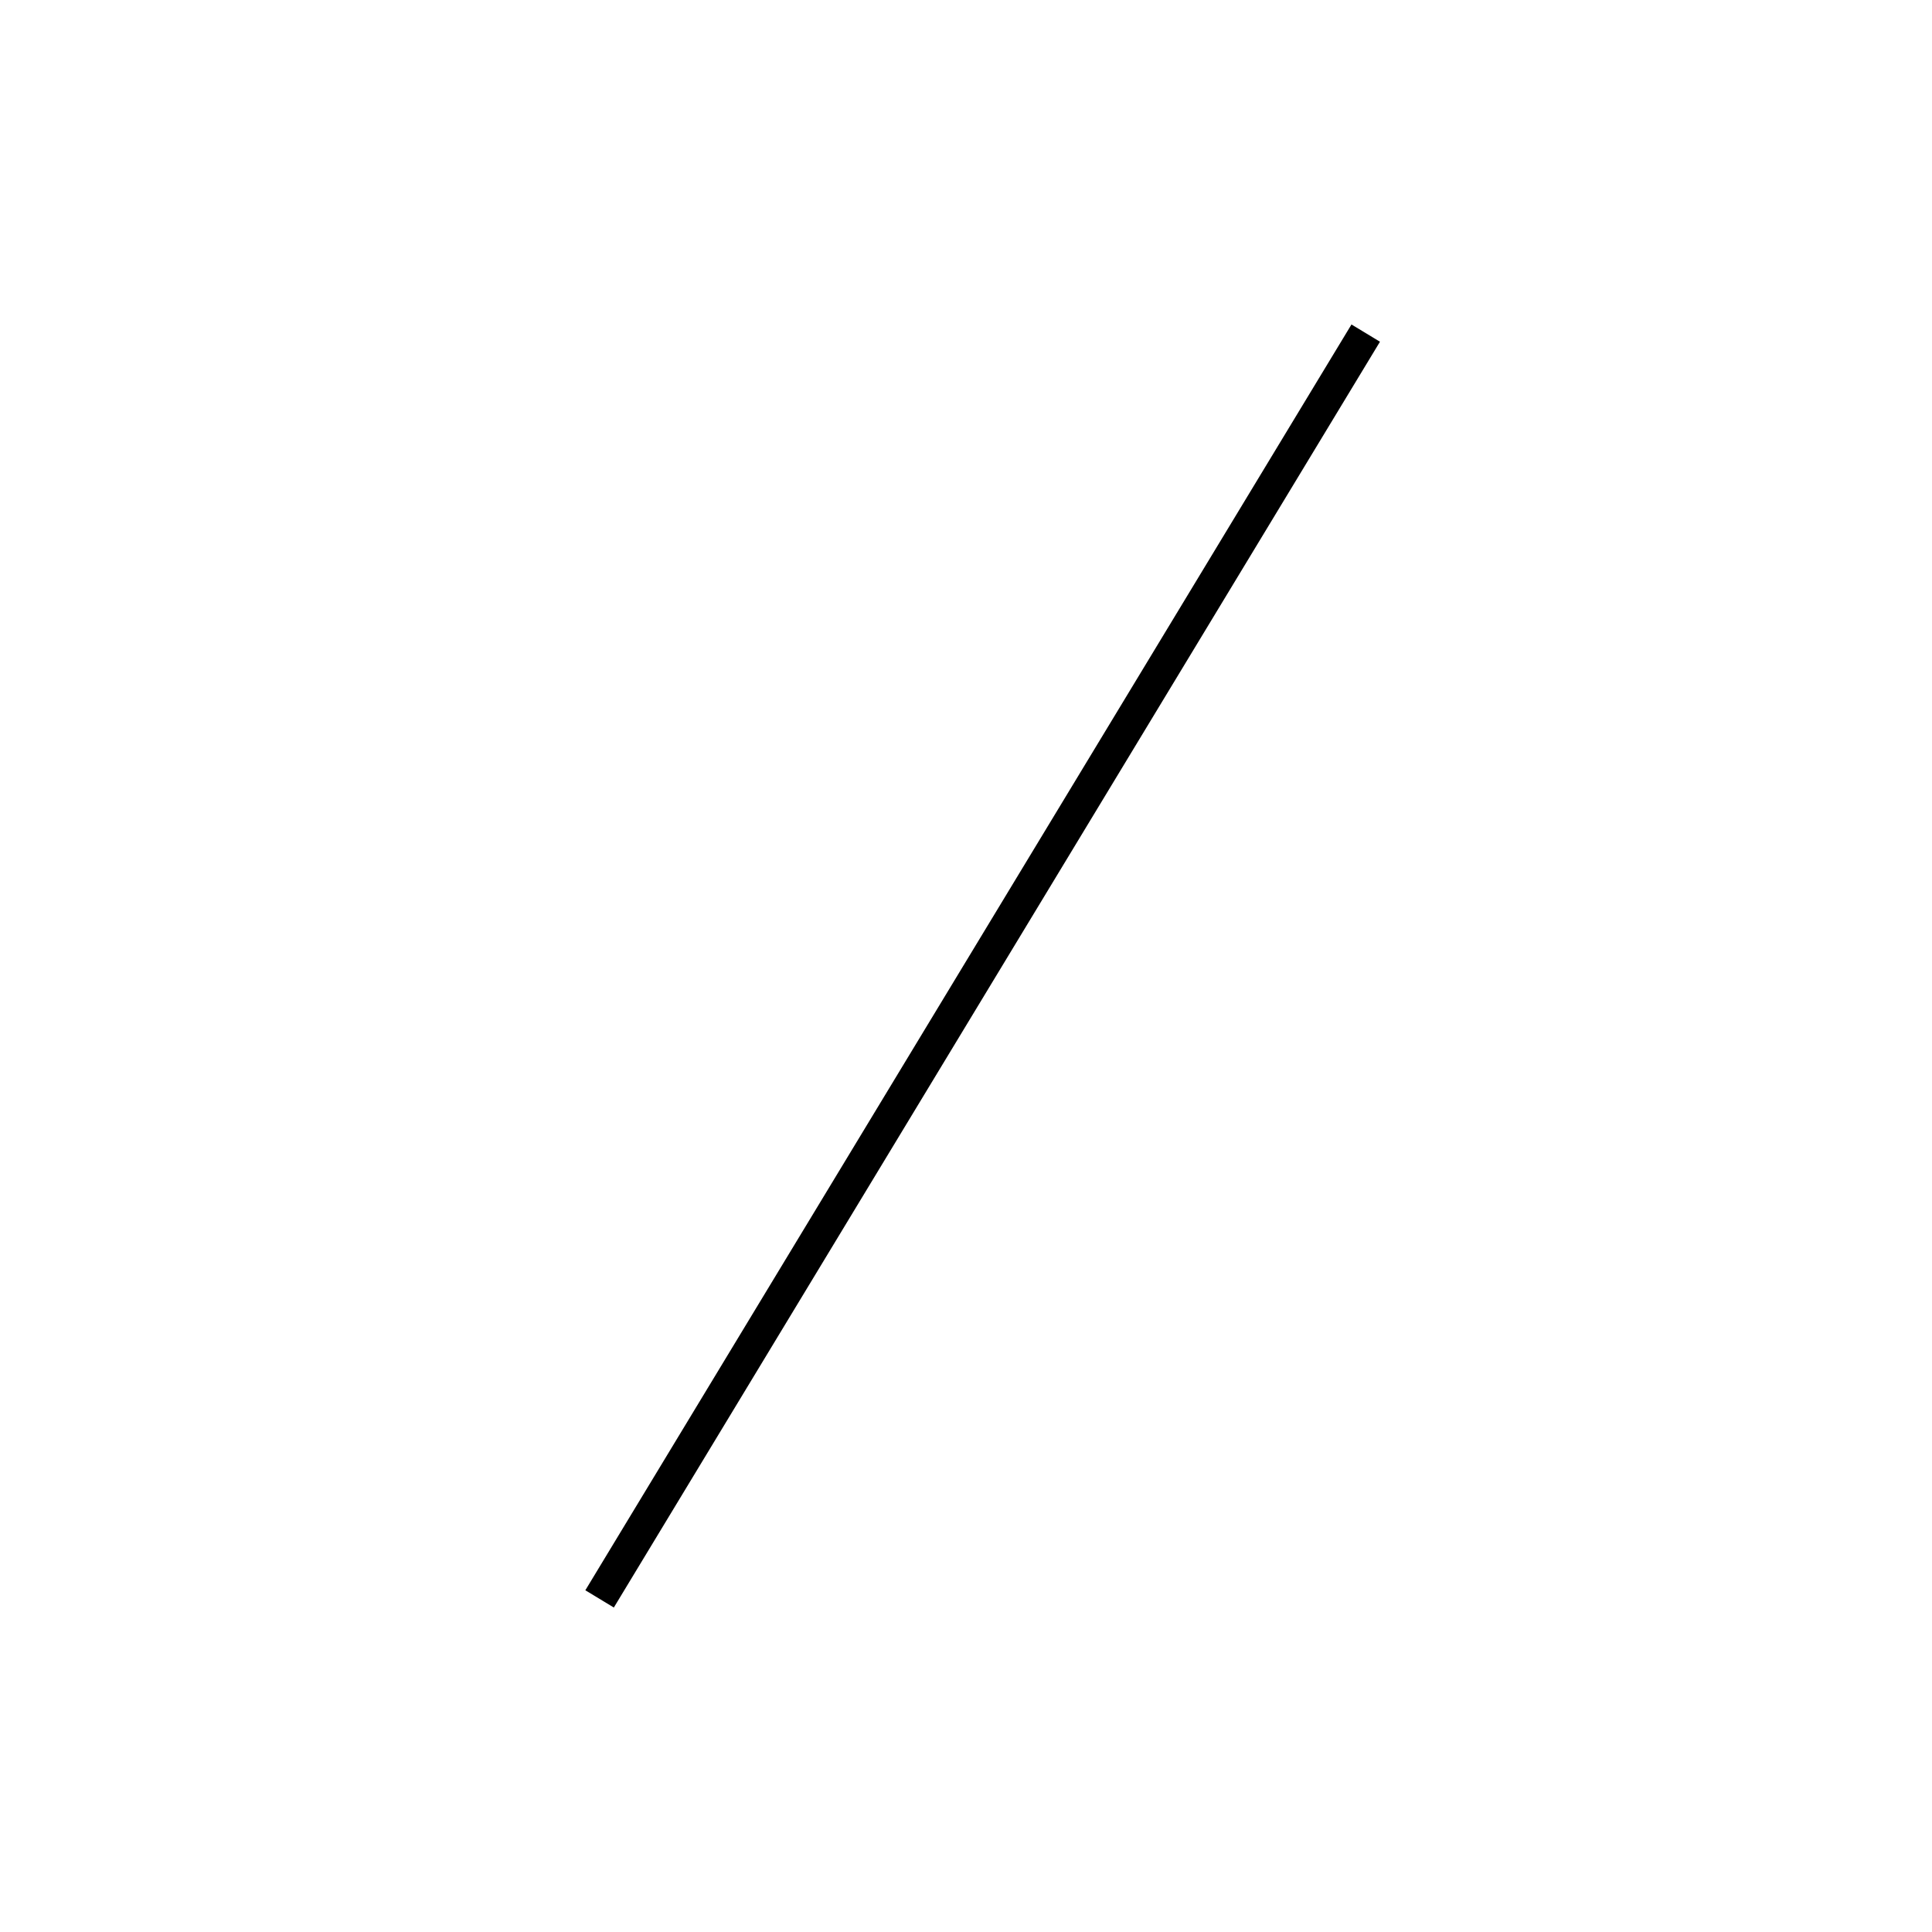
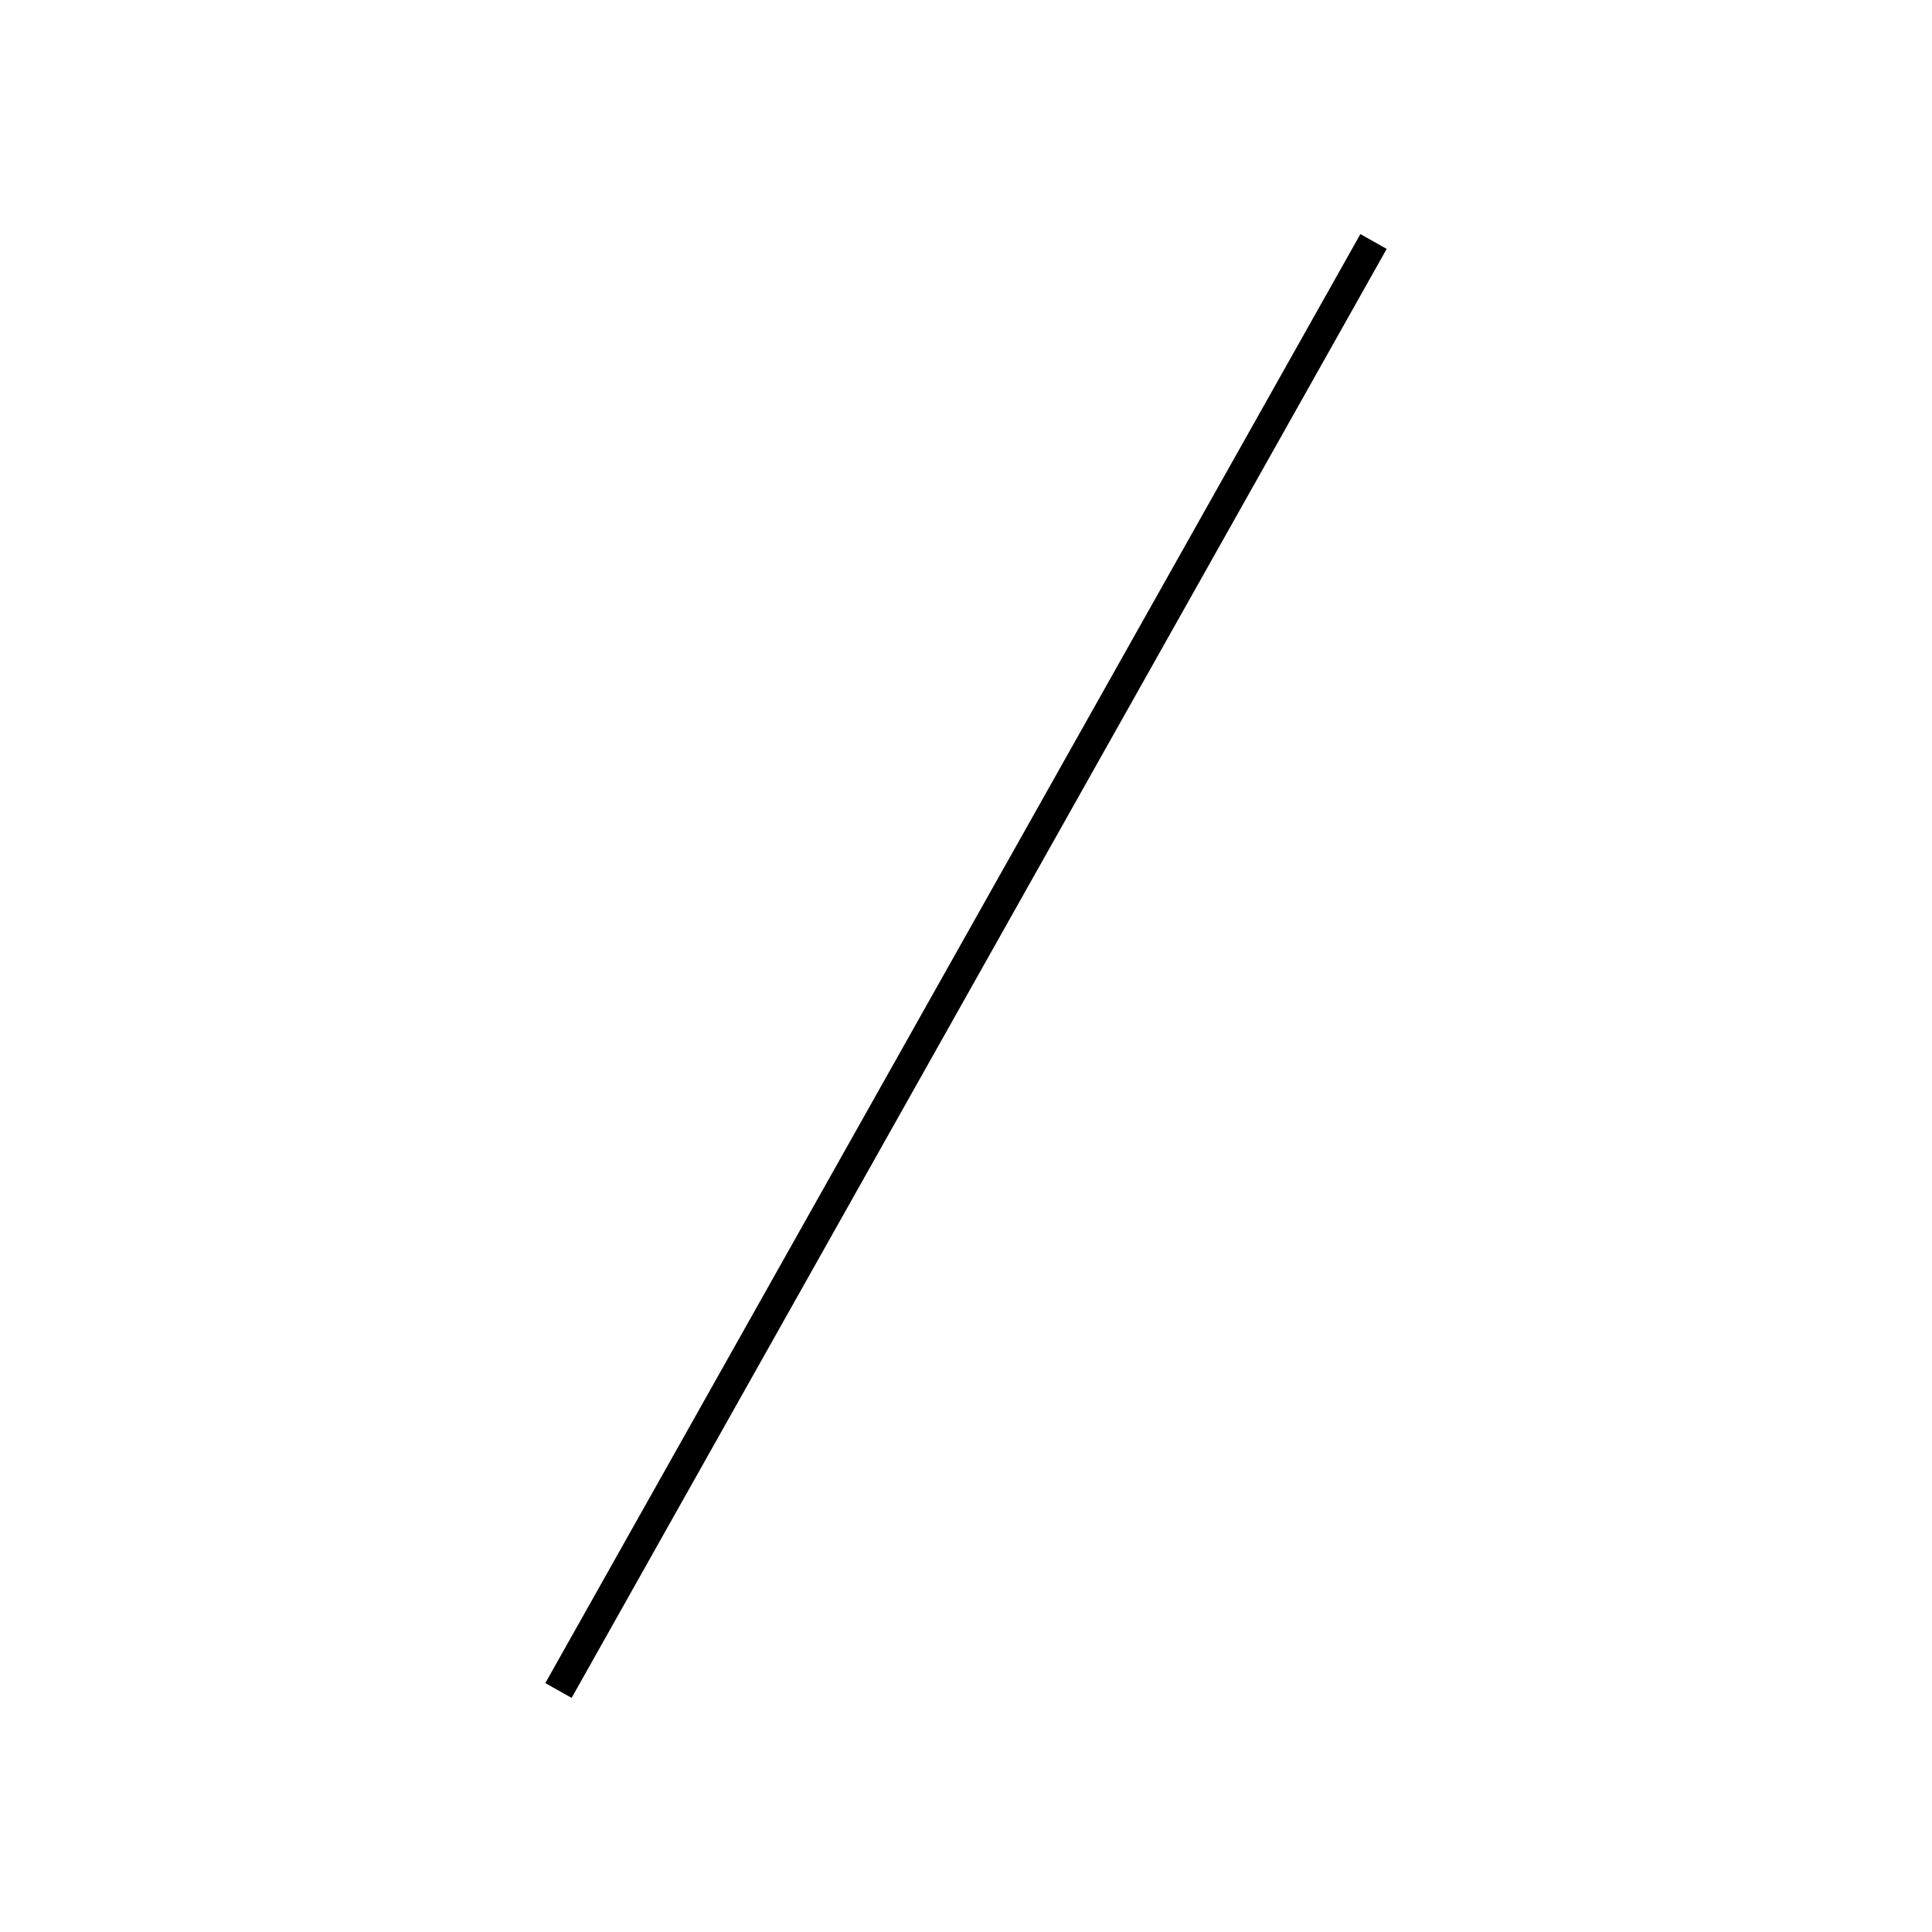
- <svg xmlns="http://www.w3.org/2000/svg" width="58px" height="58px" viewBox="0 0 58 58" version="1.1">
+ <svg xmlns="http://www.w3.org/2000/svg" width="64px" height="64px" viewBox="0 0 64 64" version="1.1">
  <defs />
  <g id="evo-icon" stroke="none" stroke-width="1" fill="none" fill-rule="evenodd">
    <g id="slash-thin" stroke="#000000">
-       <path d="M18,48 L41,10" id="line" />
+       <path d="M18.5,56 L45.5,8" id="line" />
    </g>
  </g>
</svg>
